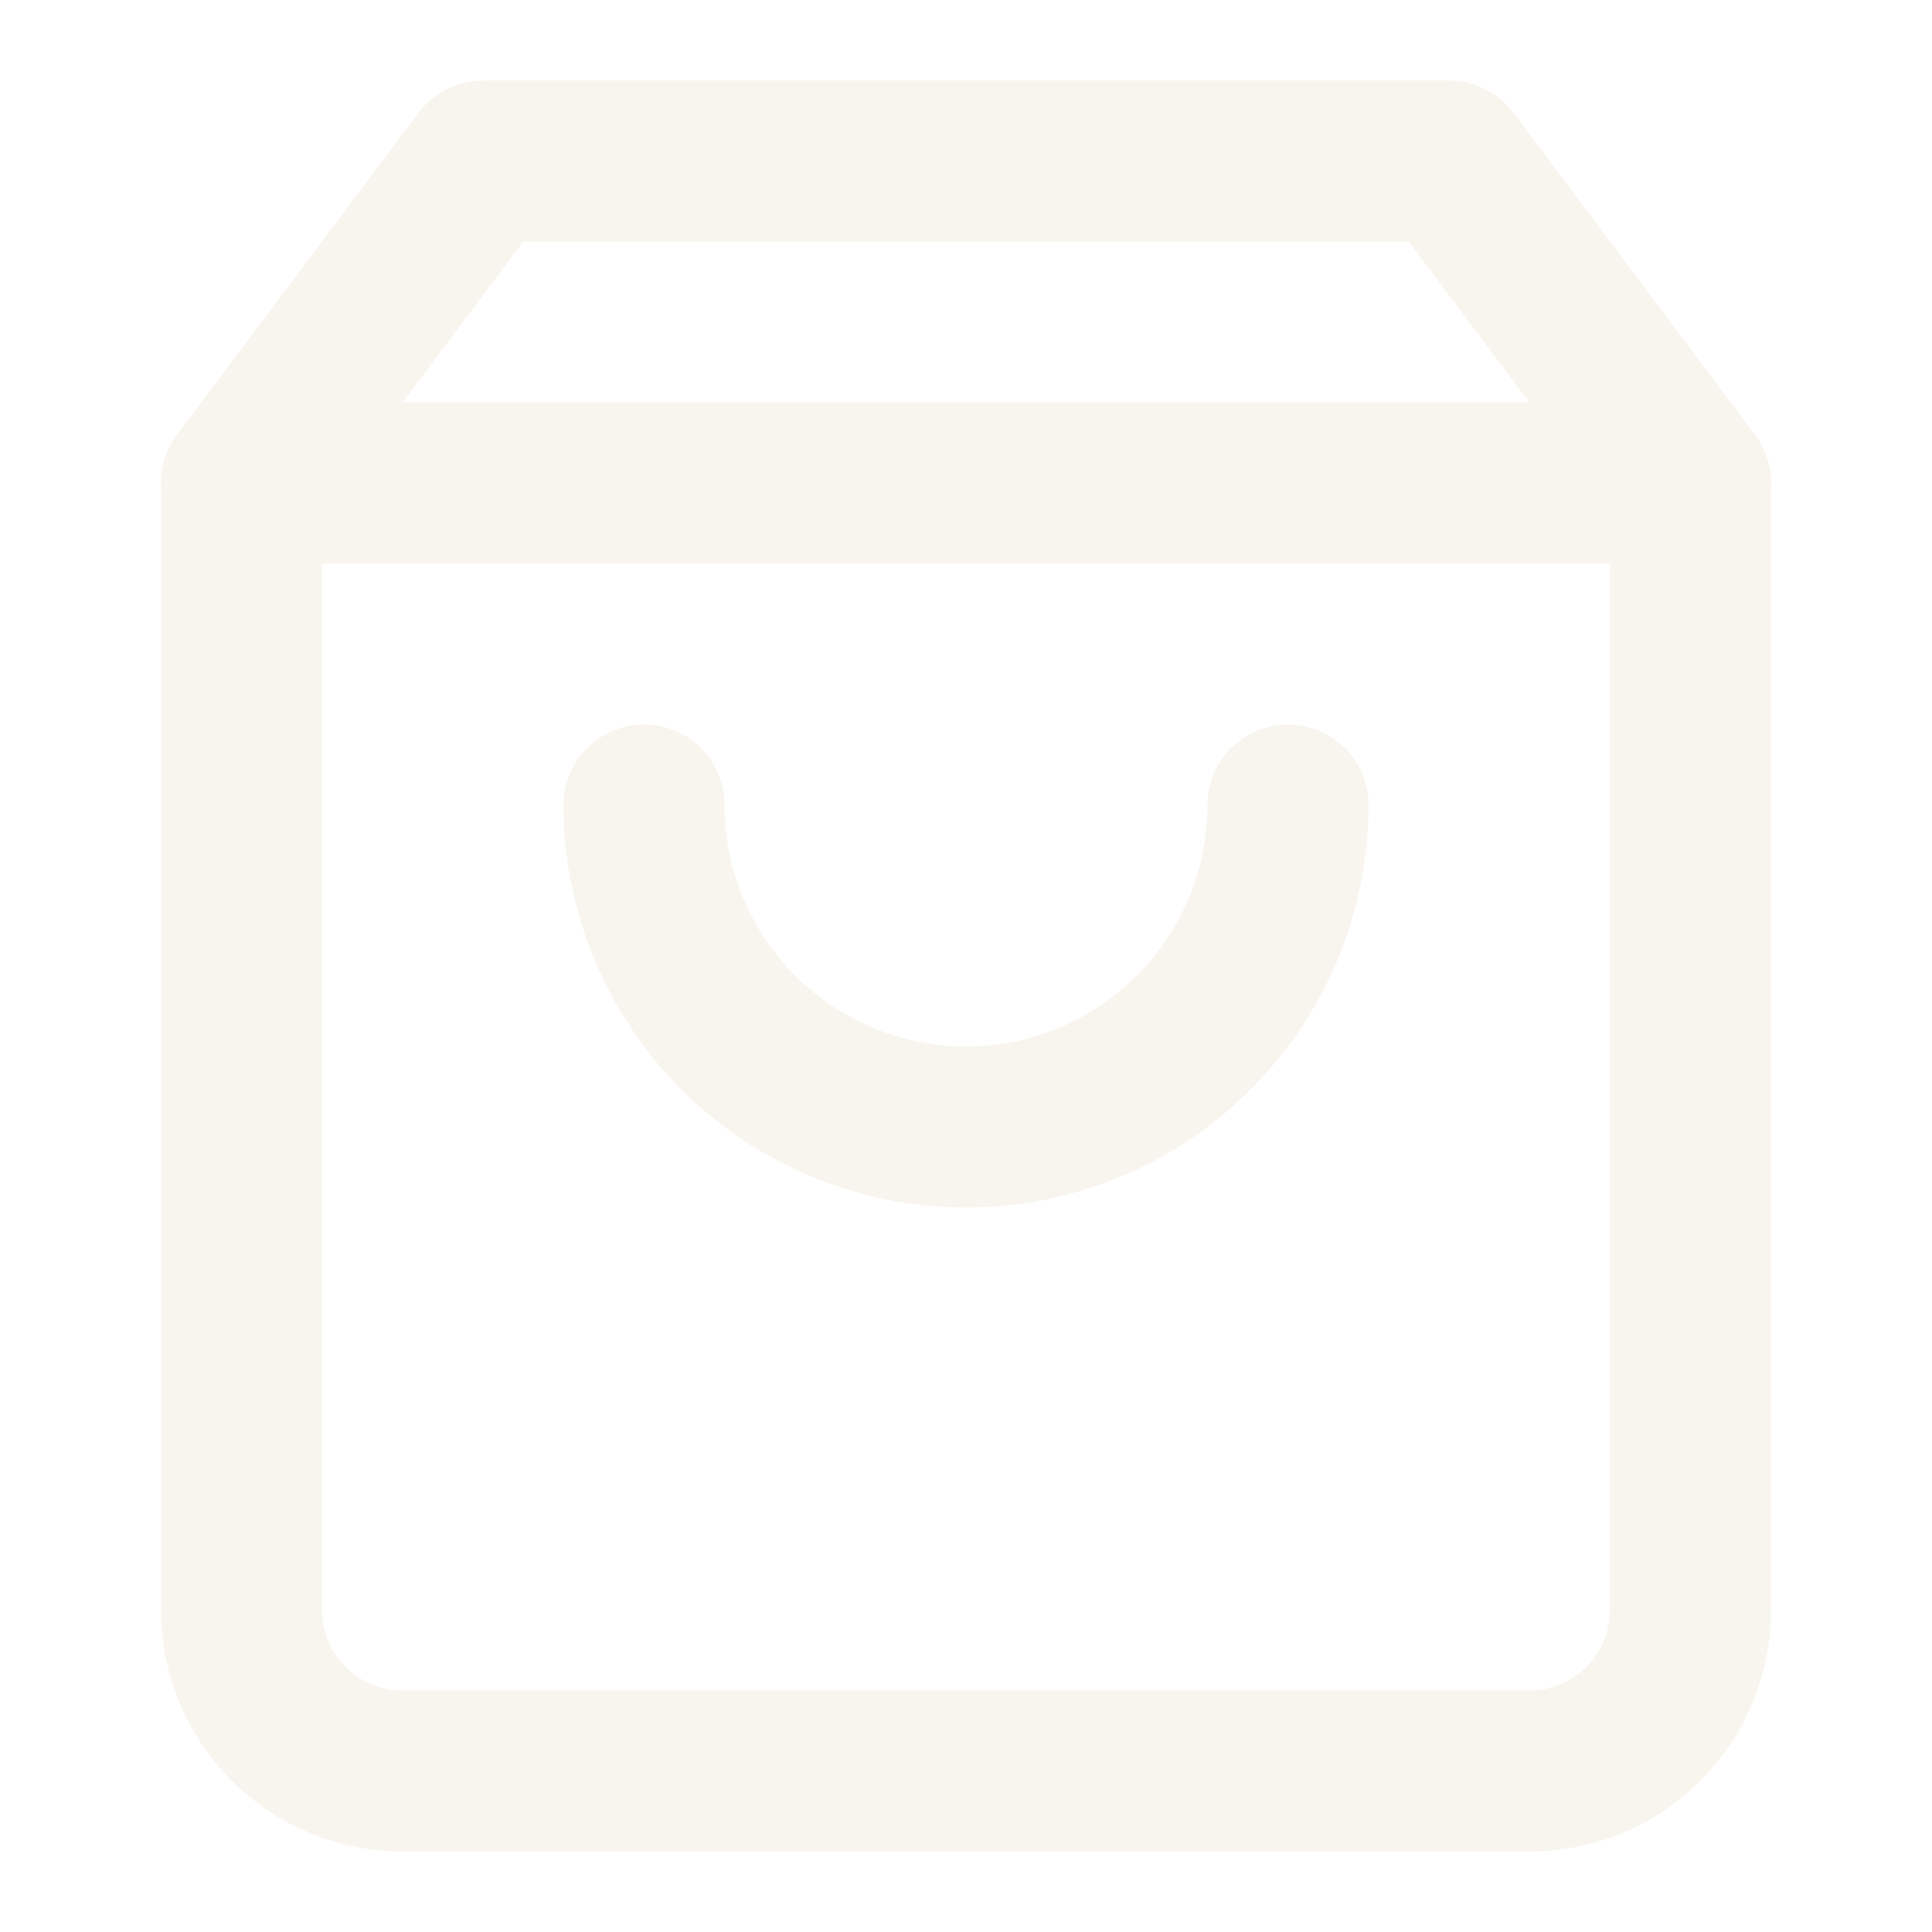
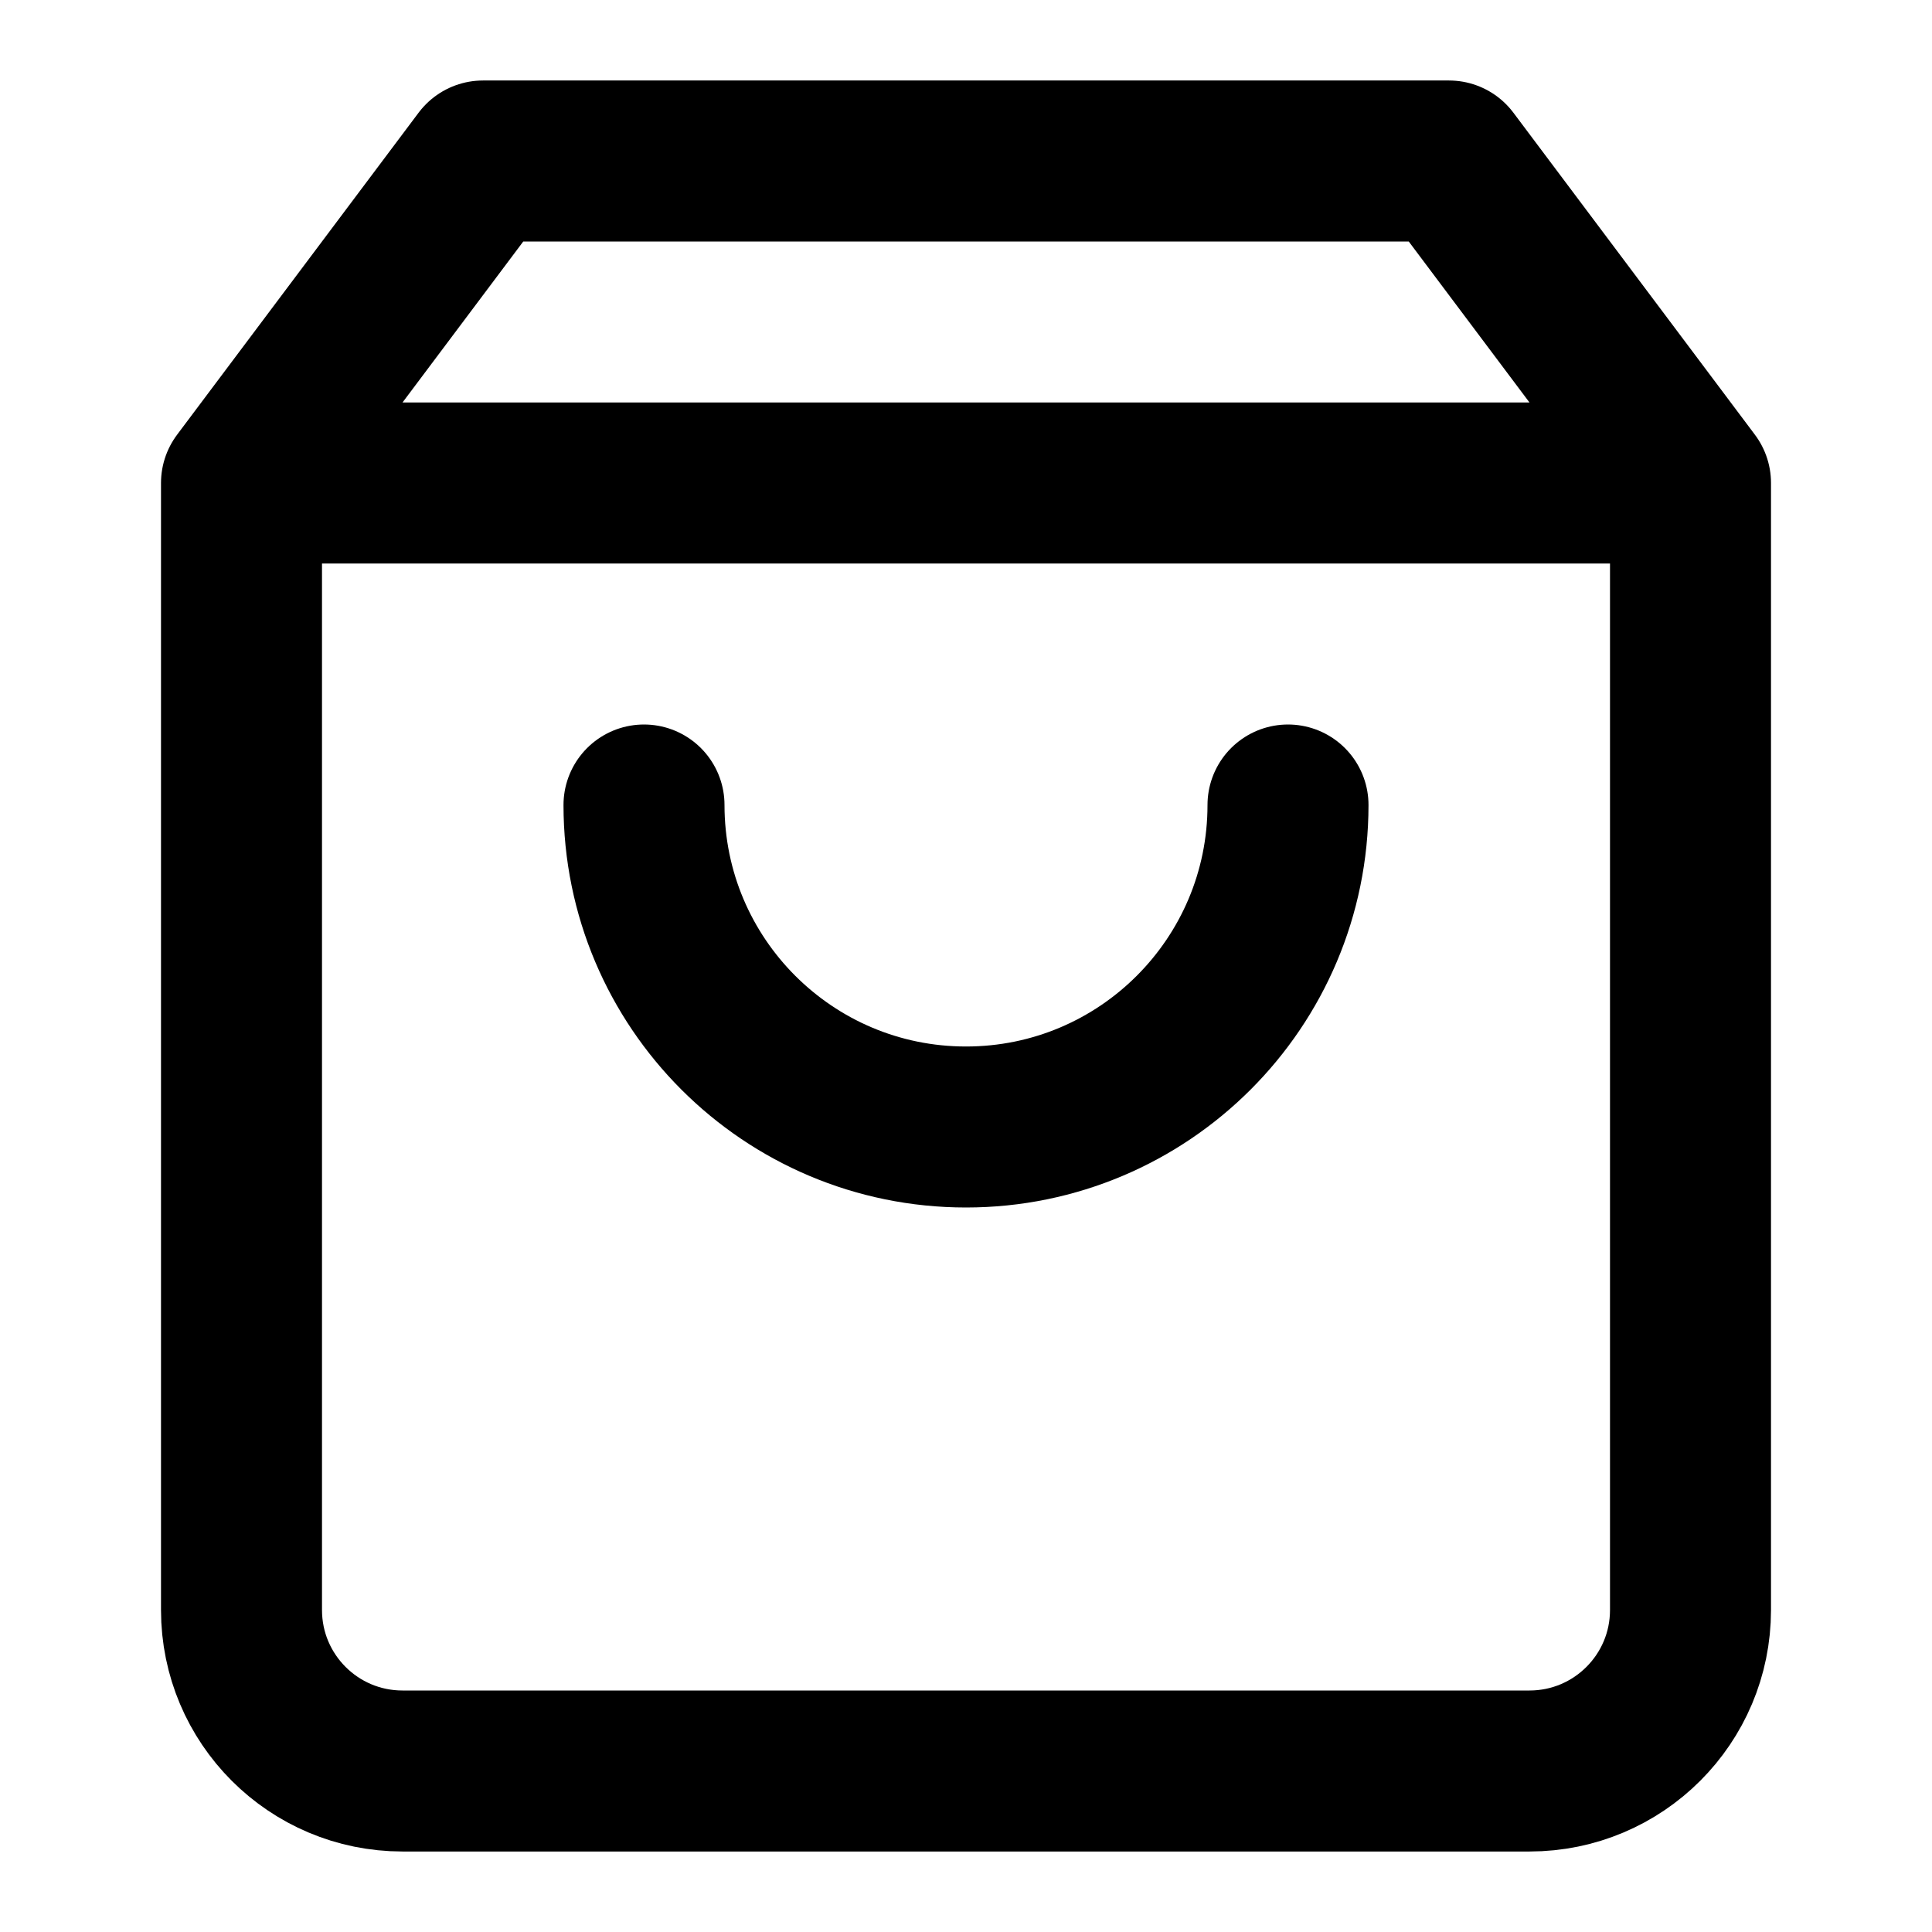
- <svg xmlns="http://www.w3.org/2000/svg" width="12" height="12" viewBox="0 0 12 12" fill="none">
-   <path d="M3 1L1.5 3V10C1.5 10.265 1.605 10.52 1.793 10.707C1.98 10.895 2.235 11 2.5 11H9.5C9.765 11 10.02 10.895 10.207 10.707C10.395 10.52 10.5 10.265 10.5 10V3L9 1H3Z" stroke="#F8F5EE" stroke-linecap="round" stroke-linejoin="round" />
-   <path d="M1.5 3H10.5" stroke="#F8F5EE" stroke-linecap="round" stroke-linejoin="round" />
-   <path d="M8 5C8 5.53 7.789 6.039 7.414 6.414C7.039 6.789 6.53 7 6 7C5.47 7 4.961 6.789 4.586 6.414C4.211 6.039 4 5.53 4 5" stroke="#F8F5EE" stroke-linecap="round" stroke-linejoin="round" />
+ <svg xmlns="http://www.w3.org/2000/svg" width="12" height="12" fill="none" viewBox="0 0 12 12">
+   <path stroke="currentColor" stroke-linecap="round" stroke-linejoin="round" d="M3 1 1.5 3v7a1 1 0 0 0 1 1h7a1 1 0 0 0 1-1V3L9 1H3ZM1.5 3h9" />
+   <path stroke="currentColor" stroke-linecap="round" stroke-linejoin="round" d="M8 5a2 2 0 1 1-4 0" />
</svg>
